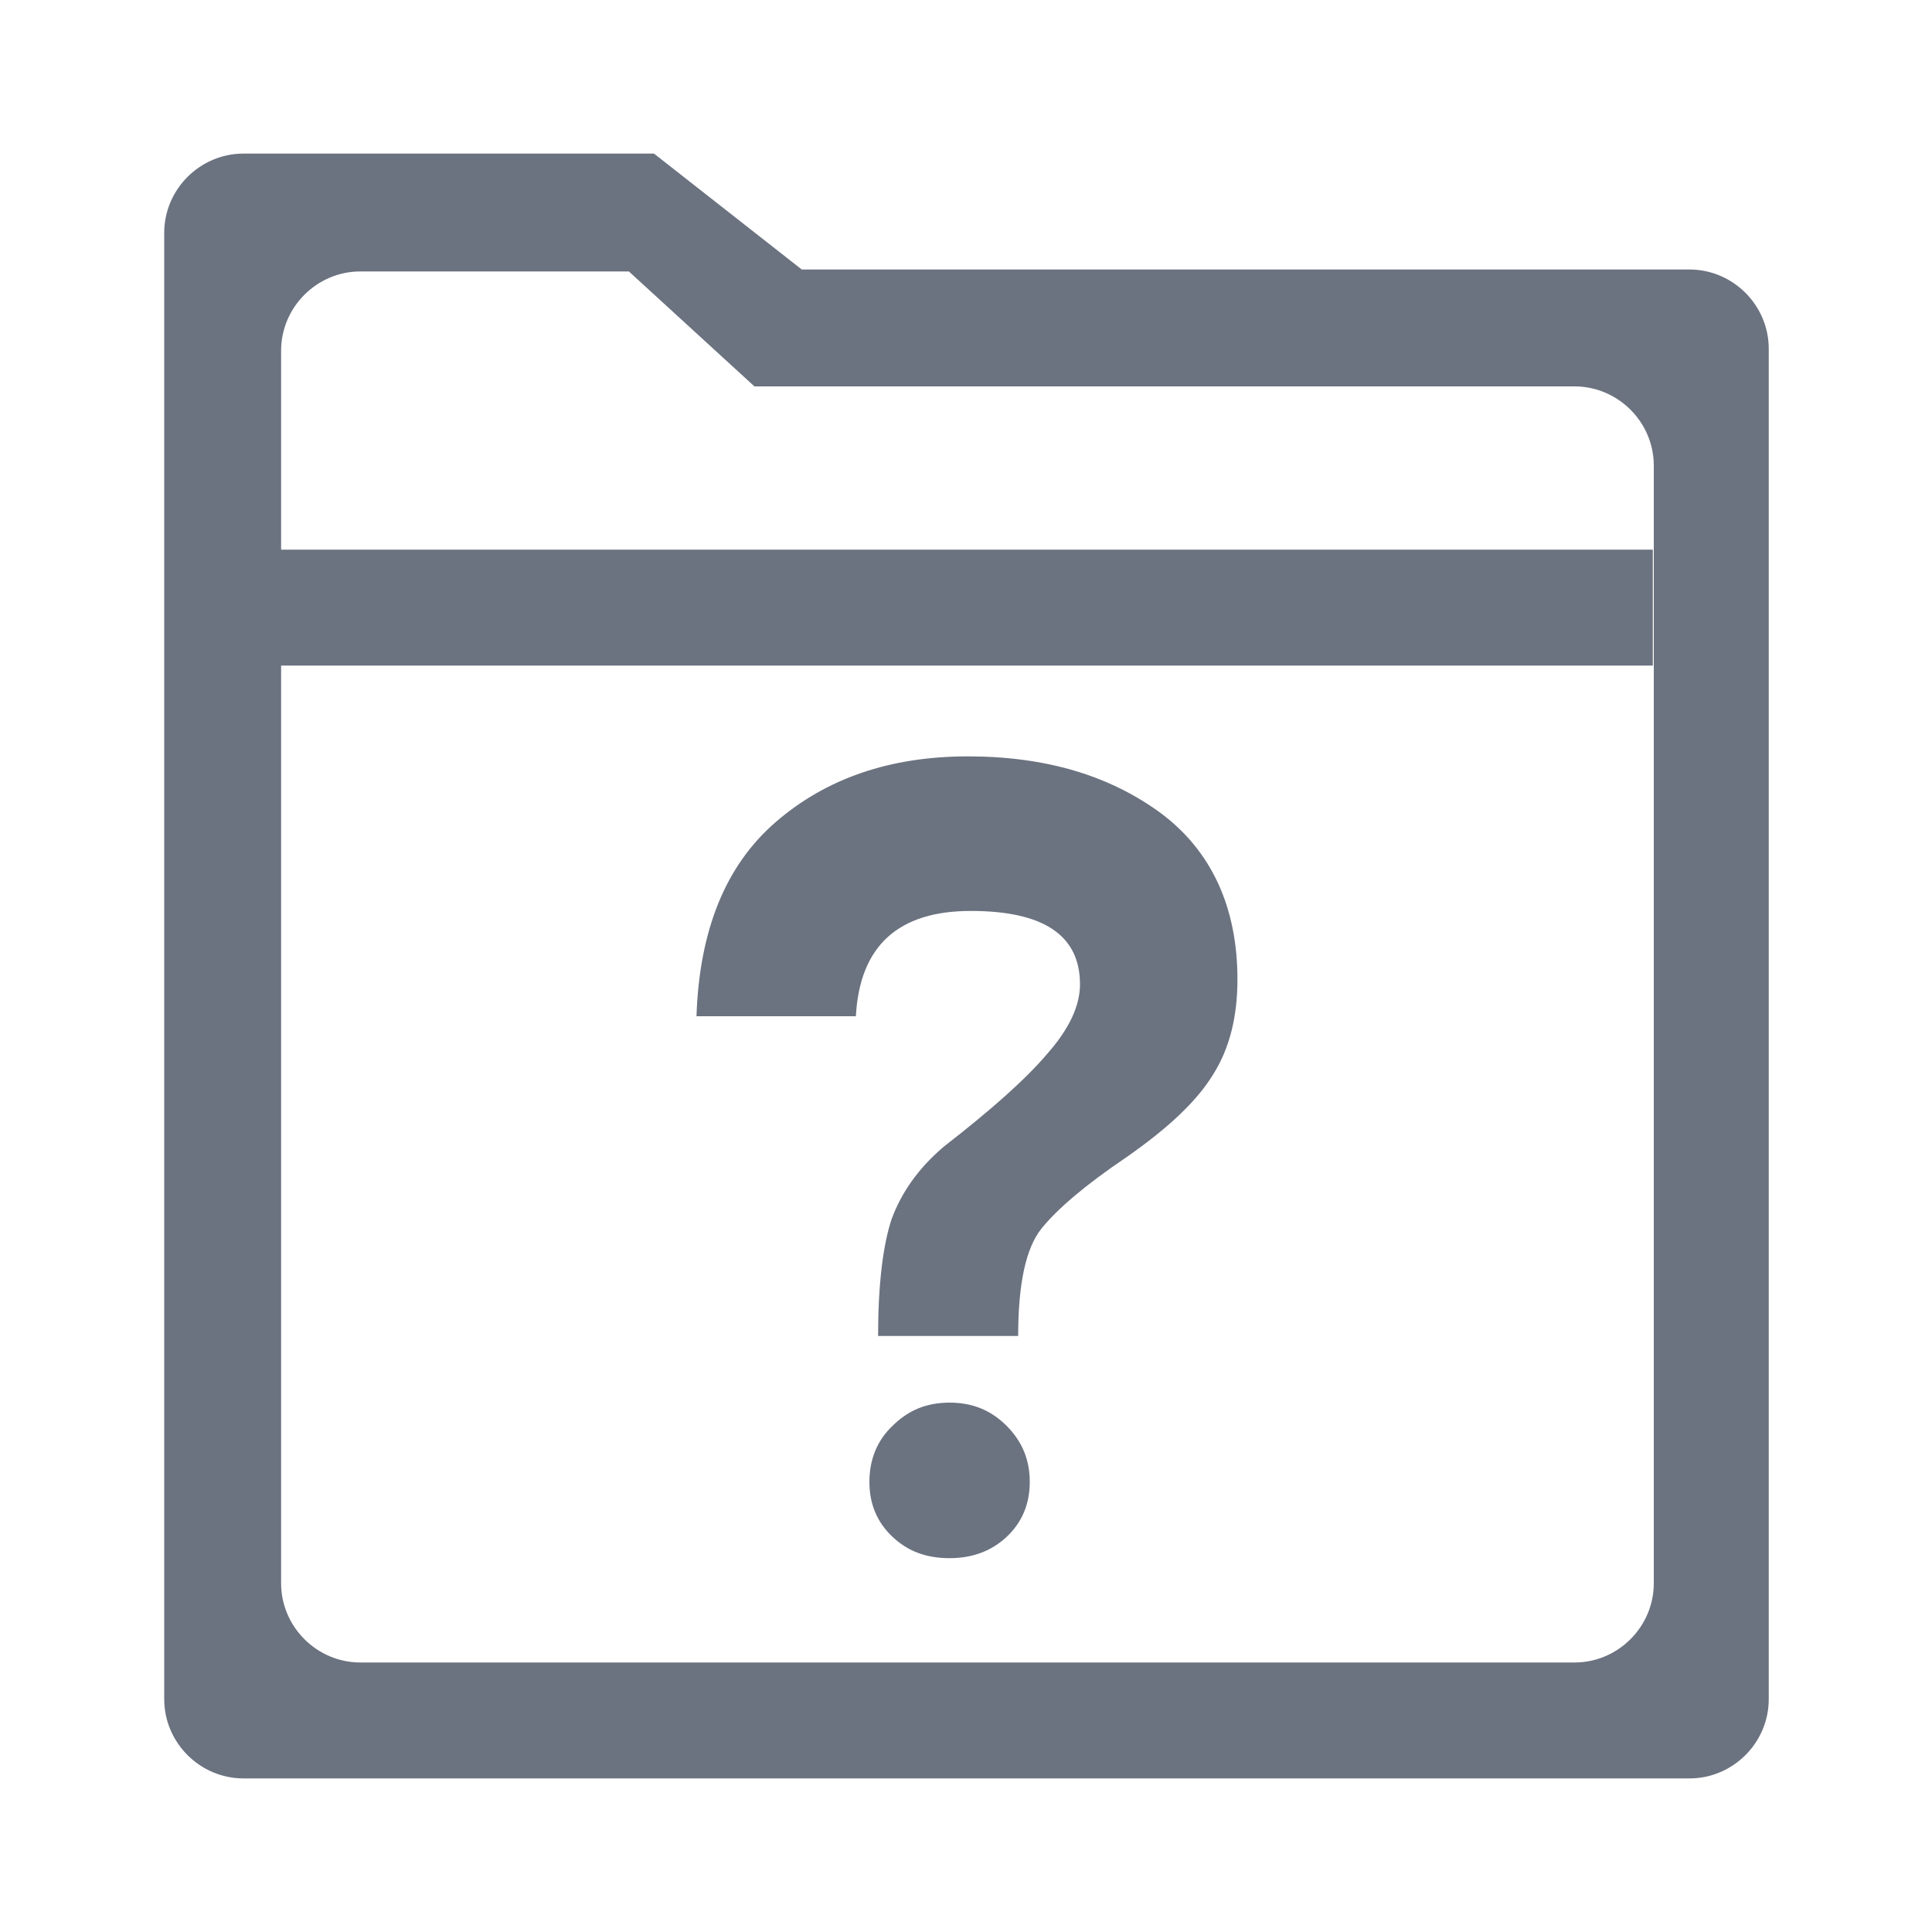
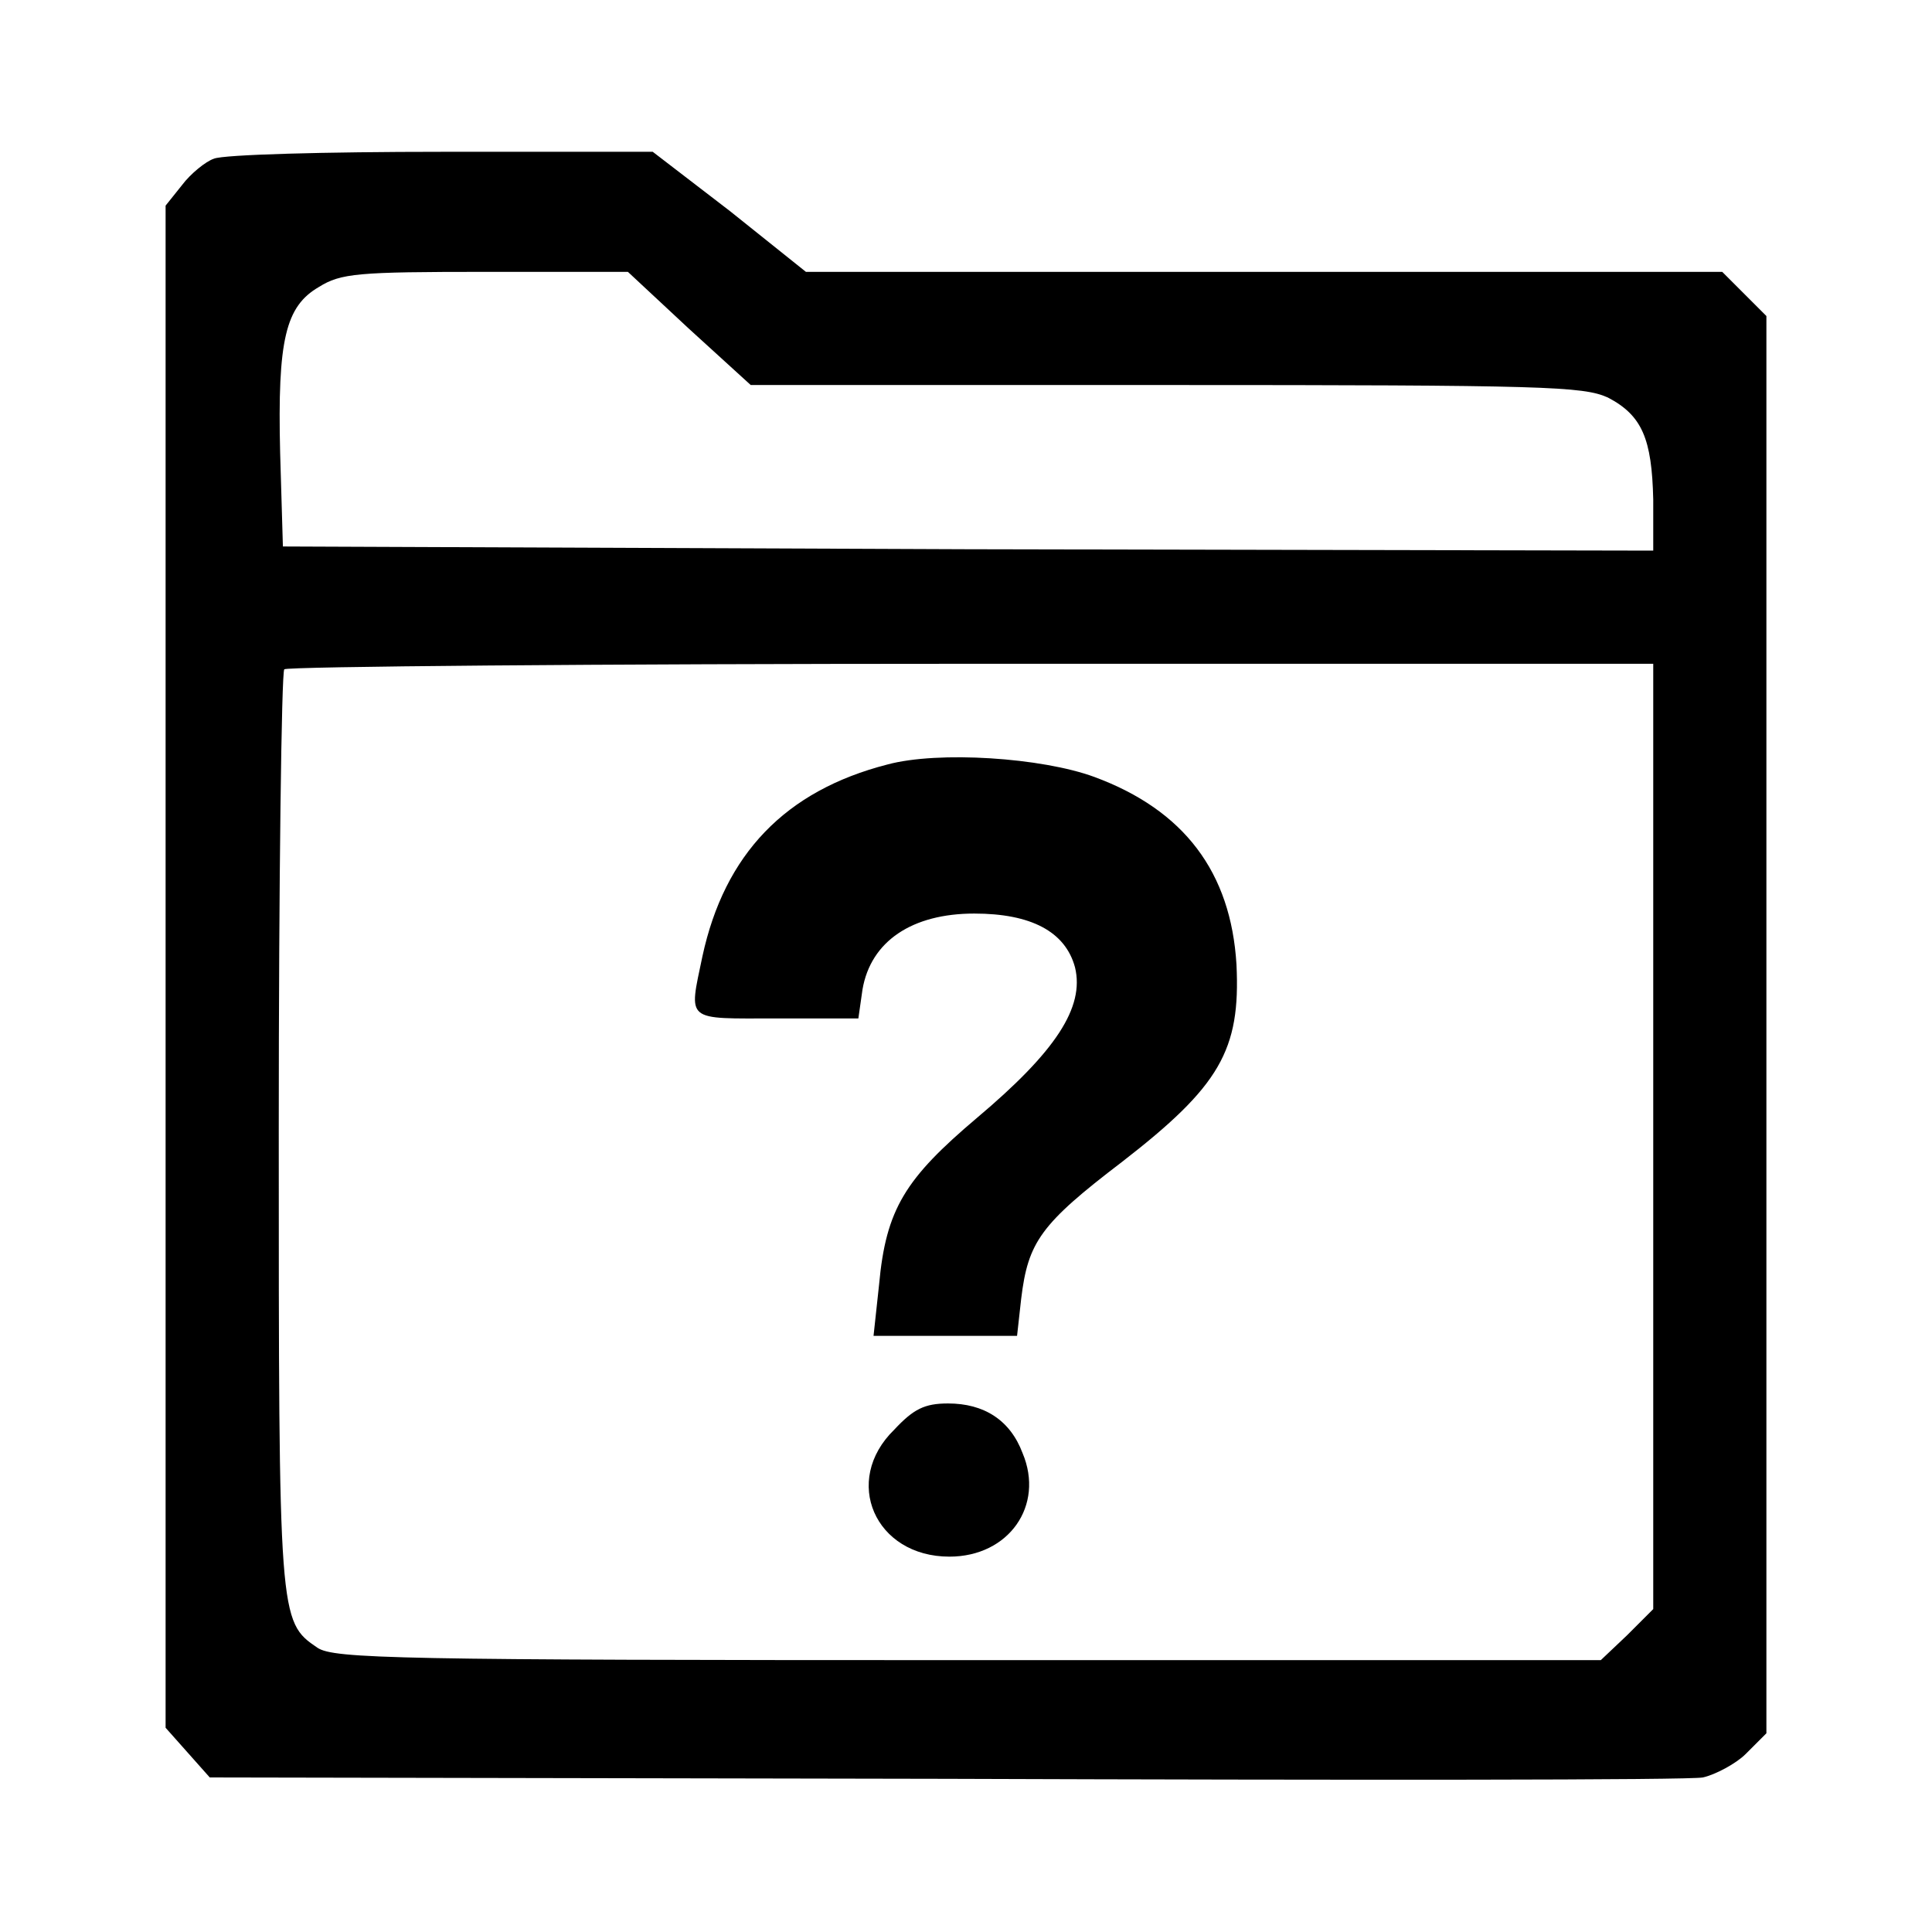
- <svg xmlns="http://www.w3.org/2000/svg" t="1782207166247" class="icon" viewBox="0 0 1024 1024" version="1.1" p-id="53531" width="14" height="14" fill="#6b7280">
-   <path d="M937.472 900.608c0 23.04-18.944 41.984-41.984 41.984H129.024c-23.04 0-41.984-18.944-41.984-41.984V123.392c0-23.04 18.944-41.984 41.984-41.984h217.6l78.336 61.44h470.528c23.04 0 41.984 18.944 41.984 41.984v715.776zM876.544 246.784c0-23.04-18.944-41.984-41.984-41.984H399.872l-66.56-60.928H190.976c-23.04 0-41.984 18.944-41.984 41.984v653.312c0 23.04 18.944 41.984 41.984 41.984H834.56c23.04 0 41.984-18.944 41.984-41.984V246.784z" p-id="53532" fill="#6b7280" />
-   <path d="M369.152 538.624c1.536-45.568 15.36-79.872 41.984-102.912 26.624-23.04 60.416-34.816 101.888-34.816 41.472 0 75.264 10.24 102.4 30.208 26.624 19.968 40.448 49.664 40.448 88.064 0 19.456-4.096 36.352-12.8 50.176-8.704 14.336-24.064 28.672-46.08 44.032-22.016 14.848-36.864 27.648-45.056 37.888-8.192 10.24-12.288 29.184-12.288 56.832H465.408c0-27.136 2.56-48.128 7.168-61.952 5.12-13.824 13.824-26.624 27.648-38.4 25.088-19.456 43.52-35.84 54.784-49.152 11.776-13.312 17.408-25.6 17.408-36.864 0-26.112-19.456-38.912-57.856-38.912-38.4 0-58.88 18.432-60.928 55.808H369.152z m134.144 204.8c12.288 0 22.016 4.096 30.208 12.288 8.192 8.192 12.288 17.92 12.288 29.696s-4.096 21.504-12.288 29.184c-8.192 7.68-18.432 11.264-30.208 11.264-12.288 0-22.016-3.584-30.208-11.264-8.192-7.68-12.288-17.408-12.288-29.184 0-11.776 4.096-22.016 12.288-29.696 8.192-8.192 17.92-12.288 30.208-12.288zM148.48 291.328h727.552v61.44H148.48v-61.44z" p-id="53533" fill="#6b7280" />
+ <svg xmlns="http://www.w3.org/2000/svg" viewBox="0 0 14 14">
+   <path fill-rule="evenodd" d="M 1.55 1.15 C 1.49 1.17, 1.38 1.26, 1.32 1.34 L 1.20 1.49 1.20 7.01 L 1.20 12.52 1.36 12.70 L 1.52 12.88 6.85 12.89 C 9.77 12.90, 12.25 12.90, 12.34 12.88 C 12.43 12.86, 12.58 12.78, 12.65 12.71 L 12.80 12.56 12.80 7.43 L 12.80 2.29 12.64 2.13 L 12.48 1.97 9.16 1.97 L 5.84 1.97 5.29 1.53 L 4.73 1.10 3.20 1.10 C 2.36 1.10, 1.62 1.12, 1.55 1.15 M 2.31 2.08 C 2.07 2.22, 2.01 2.46, 2.03 3.28 L 2.05 3.96 7.01 3.98 L 11.98 3.99 11.98 3.62 C 11.97 3.18, 11.90 3.01, 11.65 2.88 C 11.47 2.80, 11.20 2.79, 8.45 2.79 L 5.44 2.79 4.99 2.38 L 4.55 1.97 3.52 1.97 C 2.59 1.97, 2.47 1.98, 2.31 2.08 M 2.06 4.85 C 2.04 4.87, 2.02 6.37, 2.02 8.19 C 2.02 11.73, 2.02 11.75, 2.30 11.94 C 2.42 12.02, 2.87 12.03, 7.02 12.03 L 11.60 12.03 11.79 11.85 L 11.98 11.66 11.98 8.24 L 11.98 4.81 7.04 4.81 C 4.32 4.81, 2.08 4.83, 2.06 4.85 M 6.43 5.54 C 5.69 5.73, 5.25 6.19, 5.09 6.93 C 4.99 7.41, 4.96 7.38, 5.63 7.38 L 6.22 7.38 6.25 7.17 C 6.31 6.82, 6.61 6.62, 7.06 6.62 C 7.47 6.62, 7.72 6.75, 7.79 7.01 C 7.86 7.30, 7.65 7.62, 7.08 8.10 C 6.56 8.54, 6.42 8.76, 6.37 9.31 L 6.33 9.68 6.85 9.68 L 7.37 9.68 7.40 9.41 C 7.45 9.00, 7.54 8.87, 8.13 8.42 C 8.84 7.87, 8.99 7.61, 8.96 6.99 C 8.92 6.32, 8.58 5.87, 7.93 5.63 C 7.55 5.49, 6.80 5.44, 6.43 5.54 M 6.48 10.36 C 6.10 10.73, 6.34 11.28, 6.88 11.28 C 7.31 11.28, 7.57 10.91, 7.41 10.53 C 7.32 10.29, 7.13 10.17, 6.87 10.17 C 6.70 10.17, 6.62 10.21, 6.48 10.36" fill="currentColor" />
</svg>
